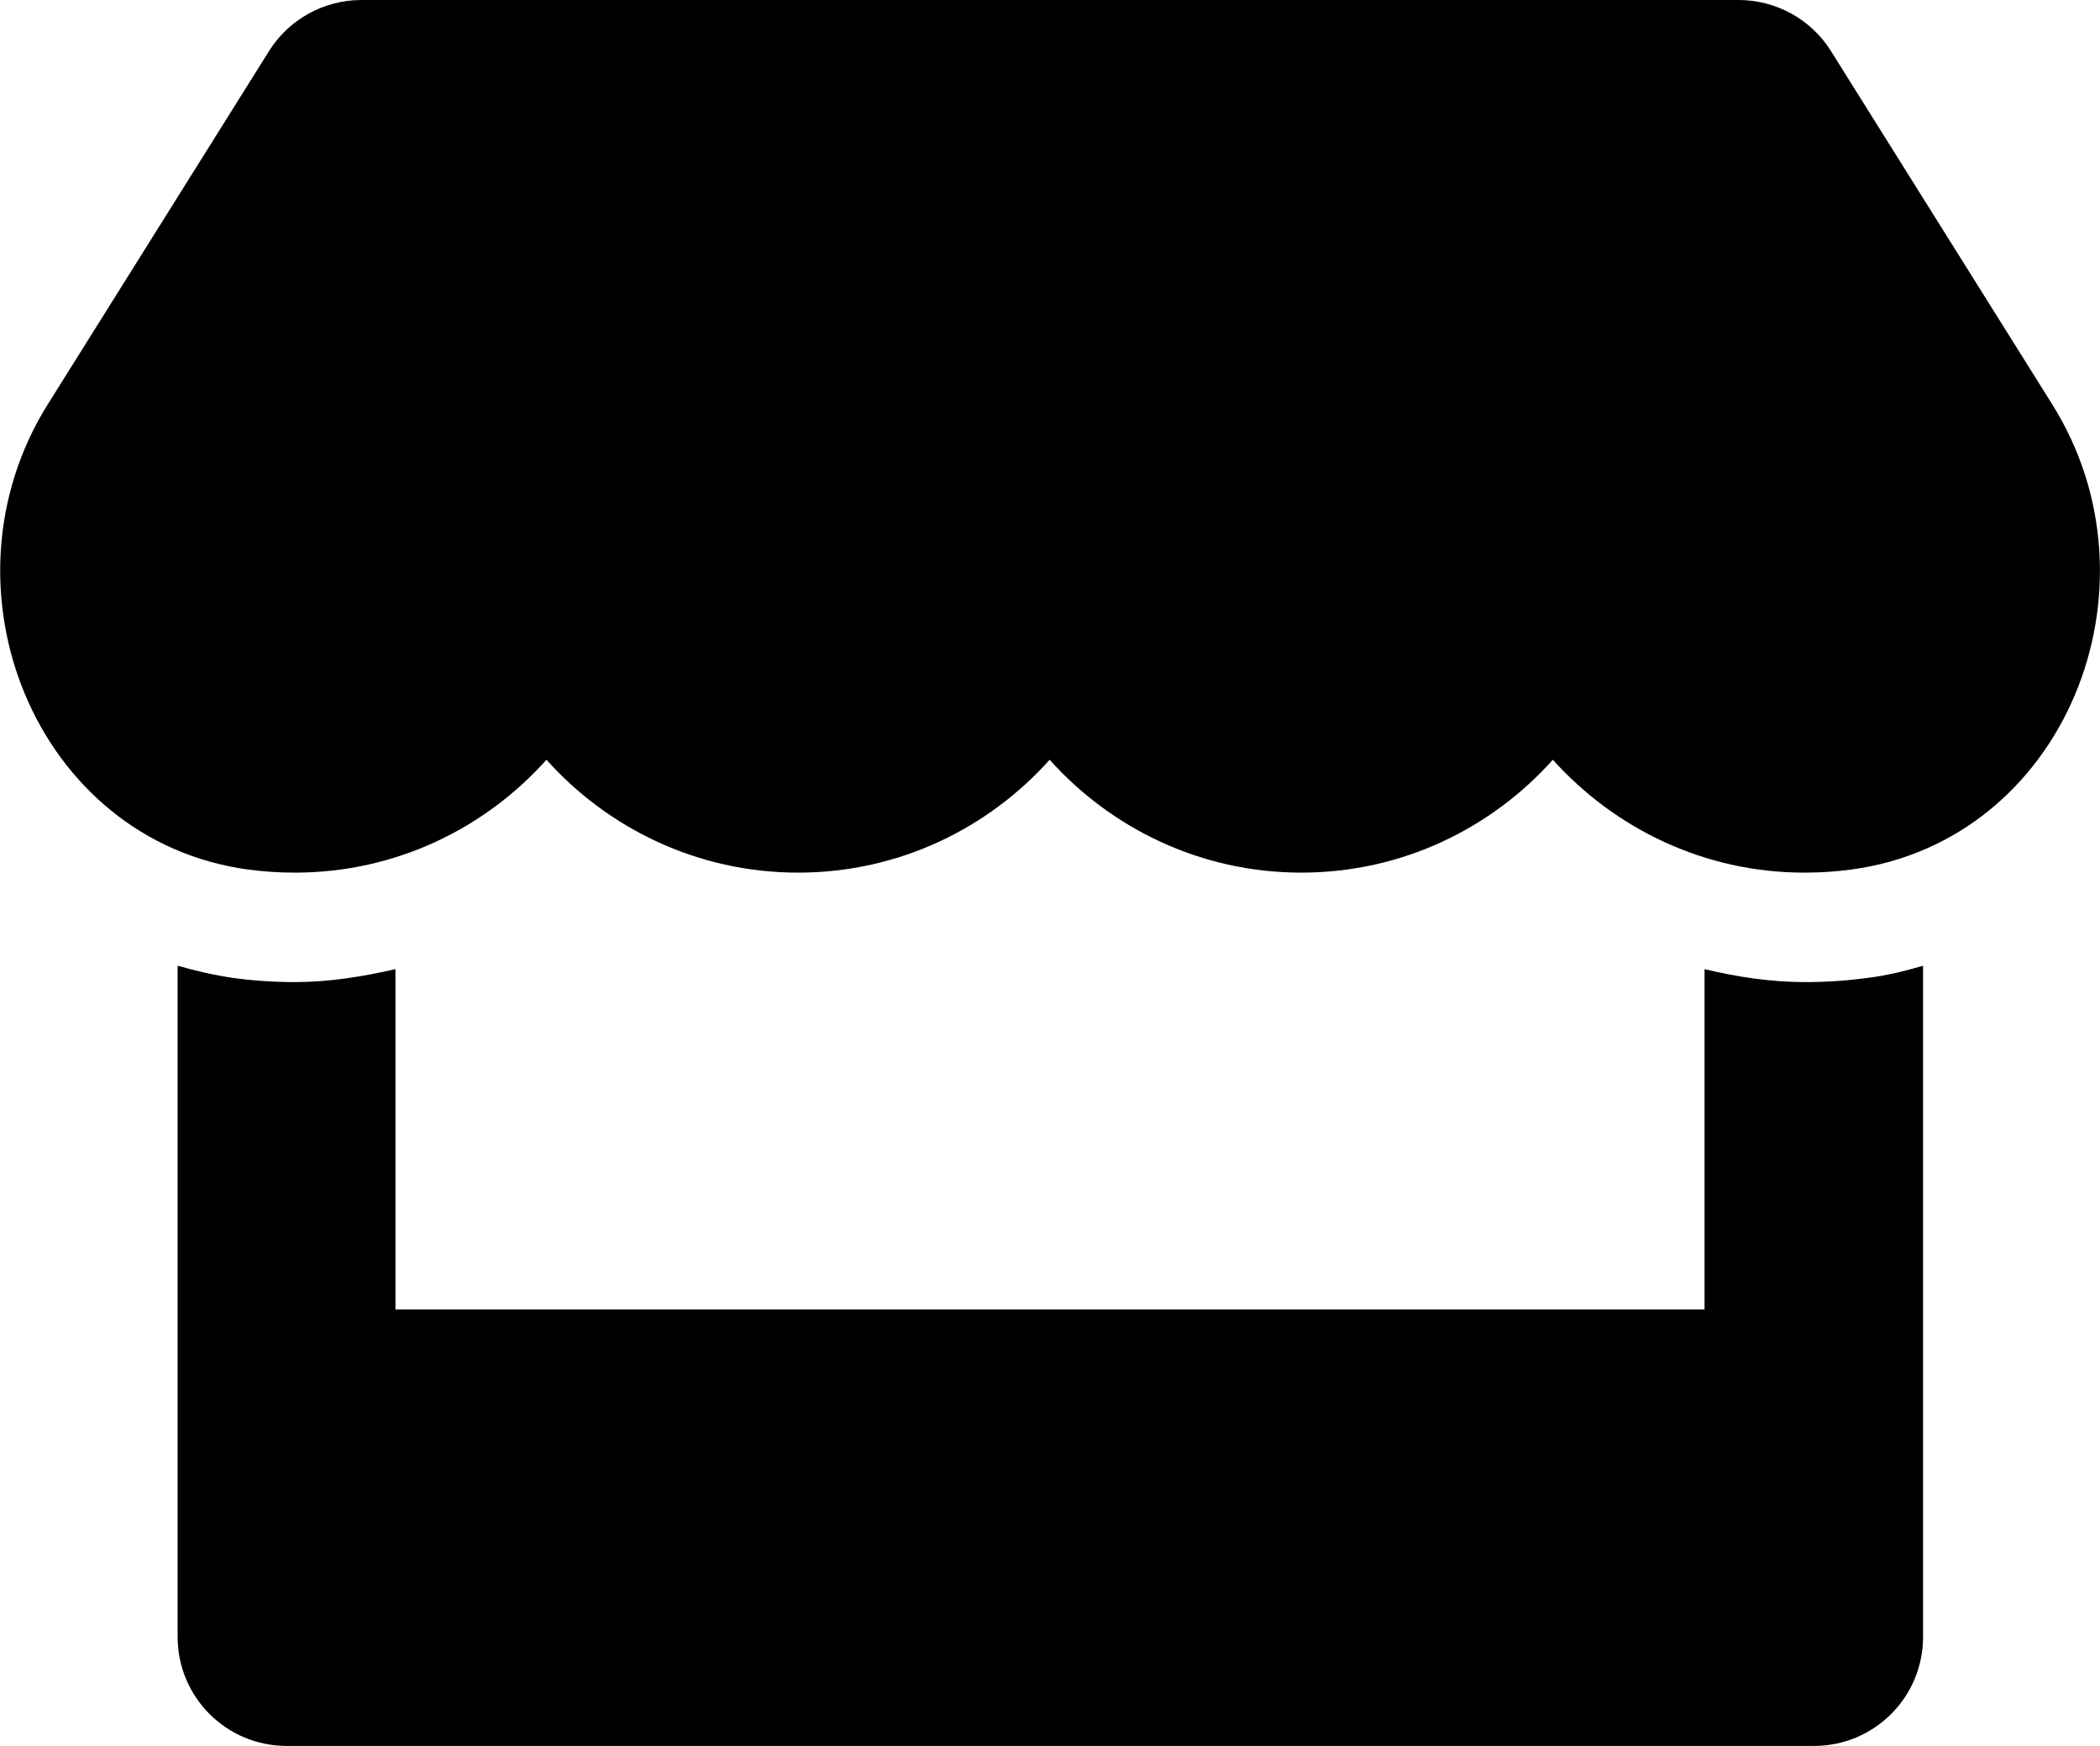
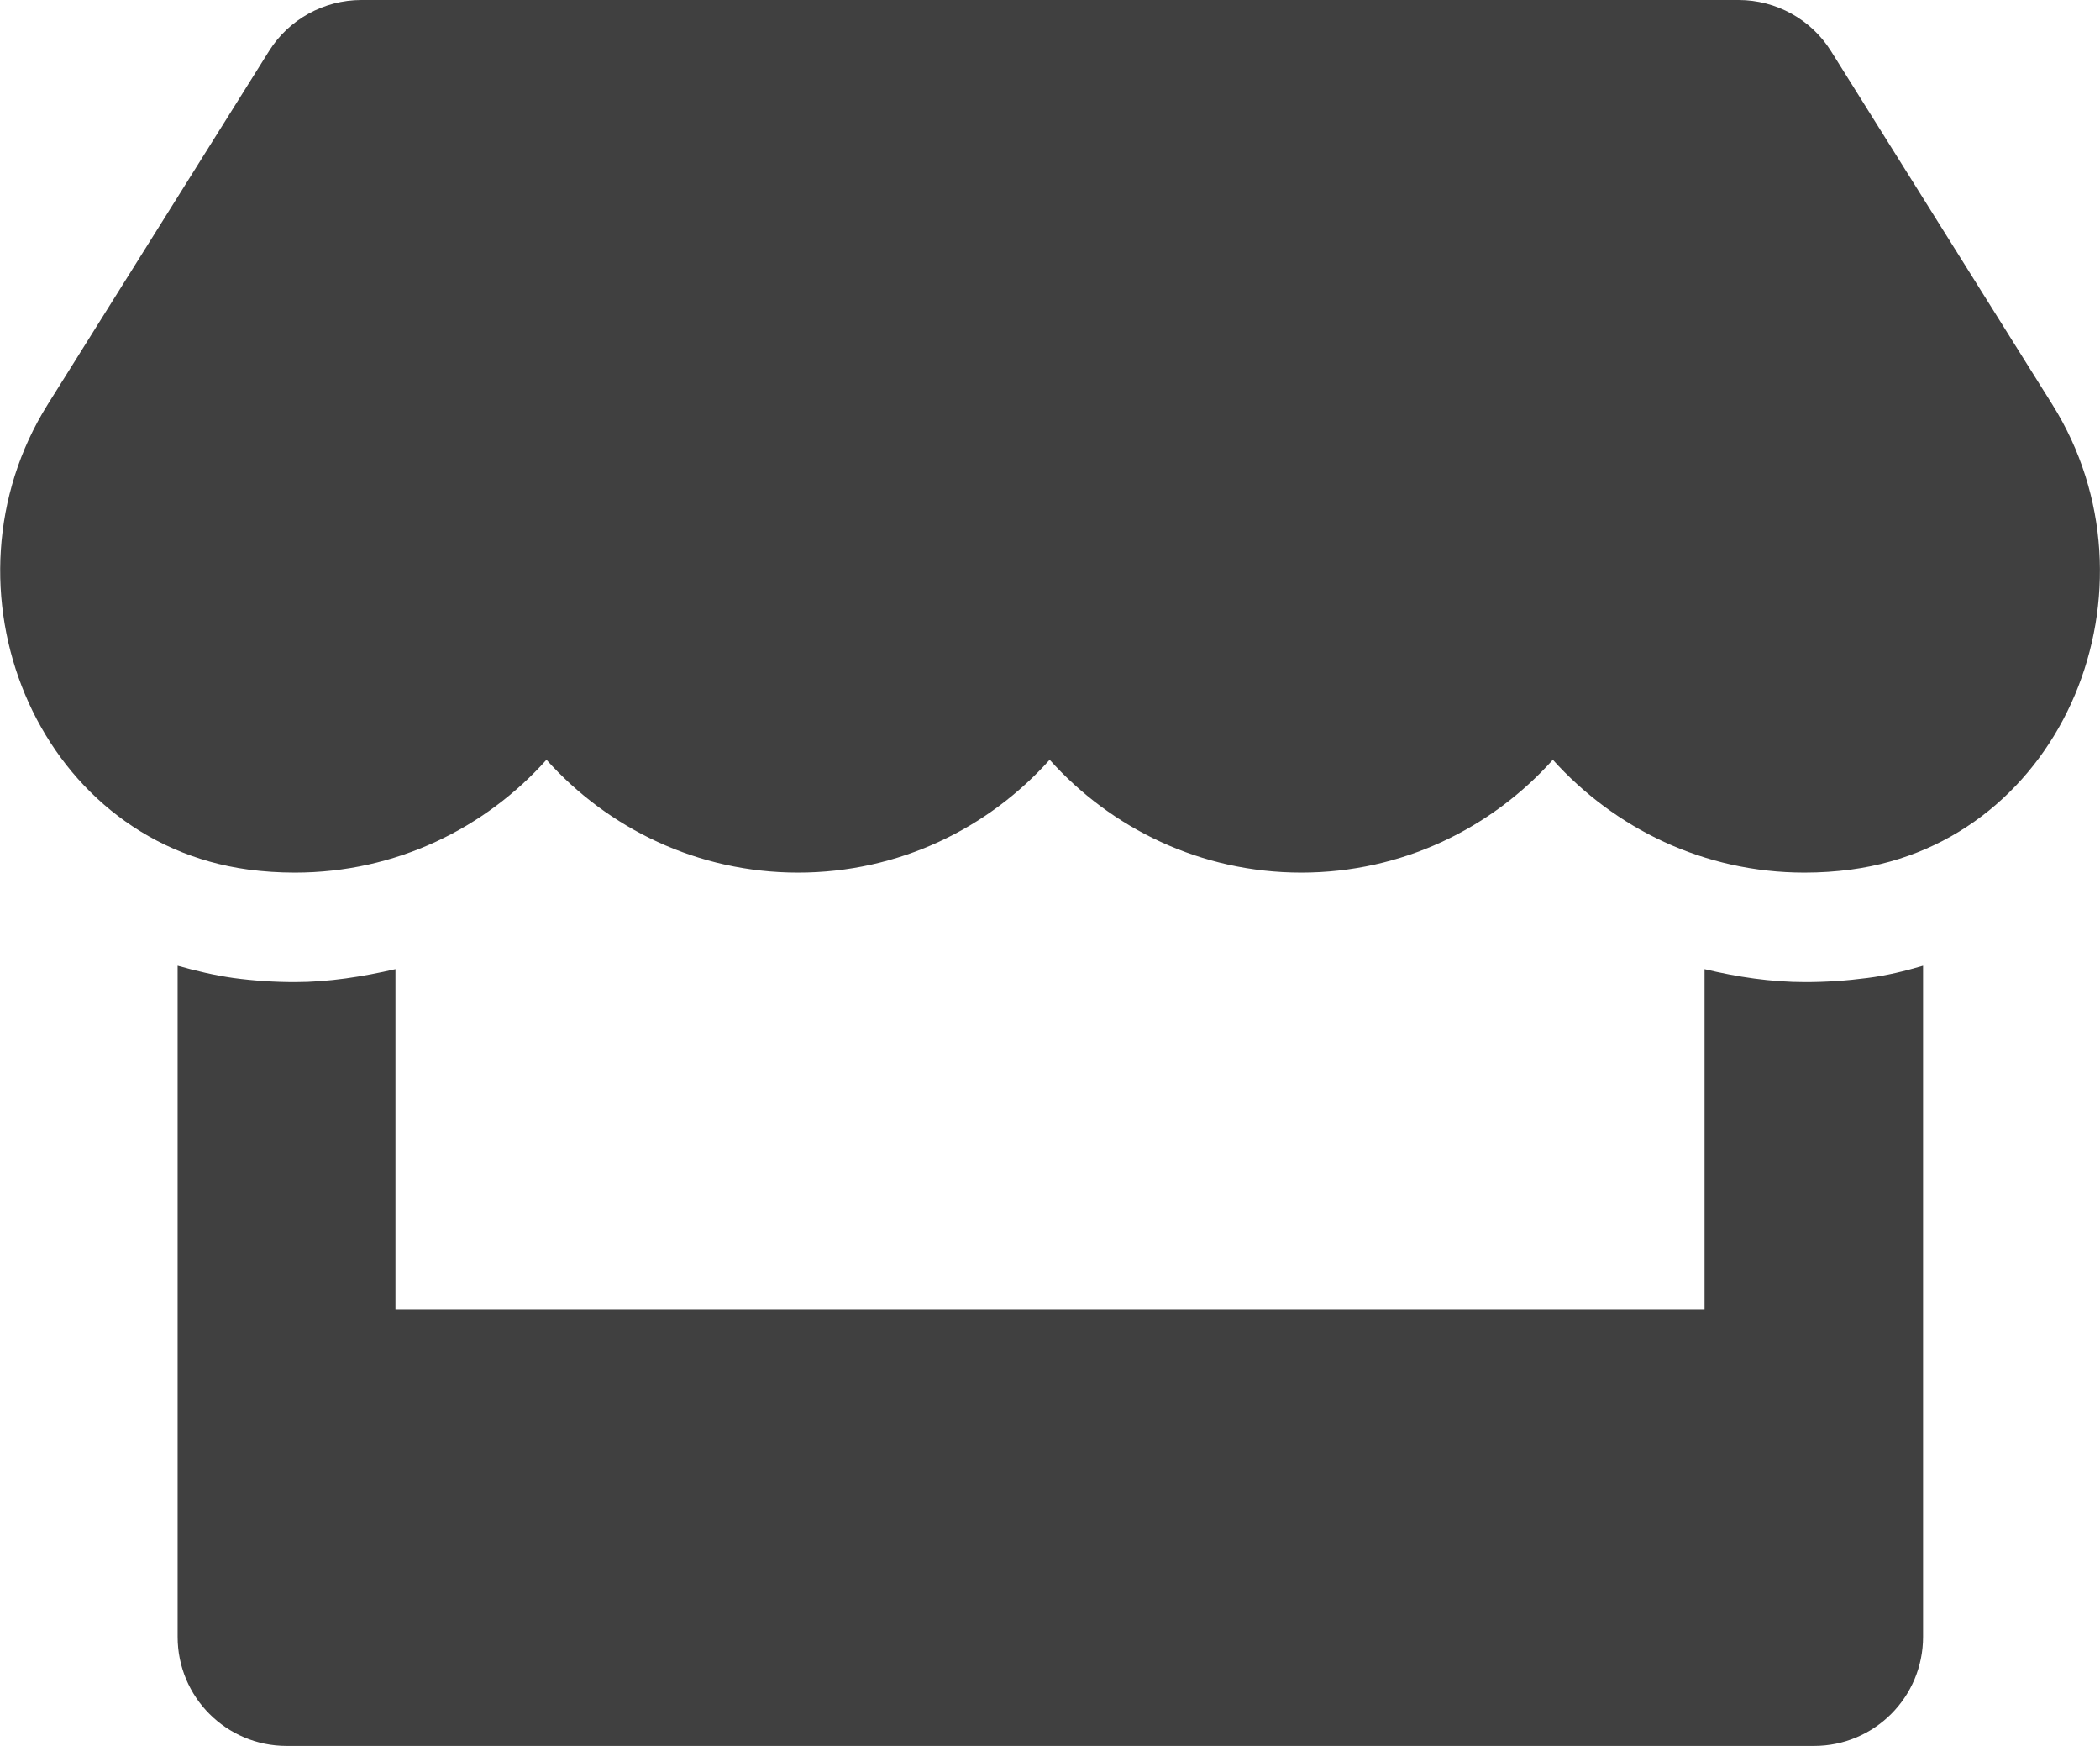
<svg xmlns="http://www.w3.org/2000/svg" aria-hidden="true" focusable="false" data-prefix="fas" data-icon="store" class="svg-inline--fa fa-store fa-w-20" role="img" viewBox="0 0 616 512">
-   <path fill="currentColor" d="M602 118.6L537.1 15C531.3 5.7 521 0 510 0H106C95 0 84.7 5.7 78.9 15L14 118.6c-33.5 53.5-3.8 127.9 58.8 136.4 4.5.6 9.1.9 13.7.9 29.6 0 55.8-13 73.8-33.1 18 20.1 44.3 33.1 73.8 33.1 29.6 0 55.8-13 73.8-33.1 18 20.1 44.3 33.1 73.8 33.1 29.6 0 55.8-13 73.8-33.1 18.1 20.1 44.3 33.1 73.8 33.1 4.7 0 9.2-.3 13.7-.9 62.8-8.4 92.6-82.8 59-136.4zM529.5 288c-10 0-19.9-1.5-29.5-3.8V384H116v-99.8c-9.6 2.2-19.5 3.8-29.5 3.8-6 0-12.1-.4-18-1.2-5.6-.8-11.1-2.1-16.4-3.6V480c0 17.7 14.3 32 32 32h448c17.7 0 32-14.3 32-32V283.2c-5.4 1.6-10.8 2.9-16.4 3.6-6.1.8-12.1 1.2-18.2 1.2z" />
+   <path fill="#404040" d="M602 118.6L537.1 15C531.3 5.7 521 0 510 0H106C95 0 84.7 5.7 78.9 15L14 118.6c-33.5 53.5-3.8 127.9 58.8 136.4 4.5.6 9.1.9 13.7.9 29.6 0 55.8-13 73.8-33.1 18 20.1 44.3 33.1 73.8 33.1 29.6 0 55.8-13 73.8-33.1 18 20.1 44.3 33.1 73.8 33.1 29.6 0 55.8-13 73.8-33.1 18.1 20.1 44.3 33.1 73.8 33.1 4.7 0 9.2-.3 13.7-.9 62.8-8.4 92.6-82.8 59-136.4zM529.5 288c-10 0-19.9-1.5-29.5-3.8V384H116v-99.8c-9.6 2.2-19.5 3.8-29.5 3.8-6 0-12.1-.4-18-1.2-5.6-.8-11.1-2.1-16.4-3.6V480c0 17.7 14.3 32 32 32h448c17.7 0 32-14.3 32-32V283.2c-5.4 1.6-10.8 2.9-16.4 3.6-6.1.8-12.1 1.2-18.2 1.2z" />
</svg>
